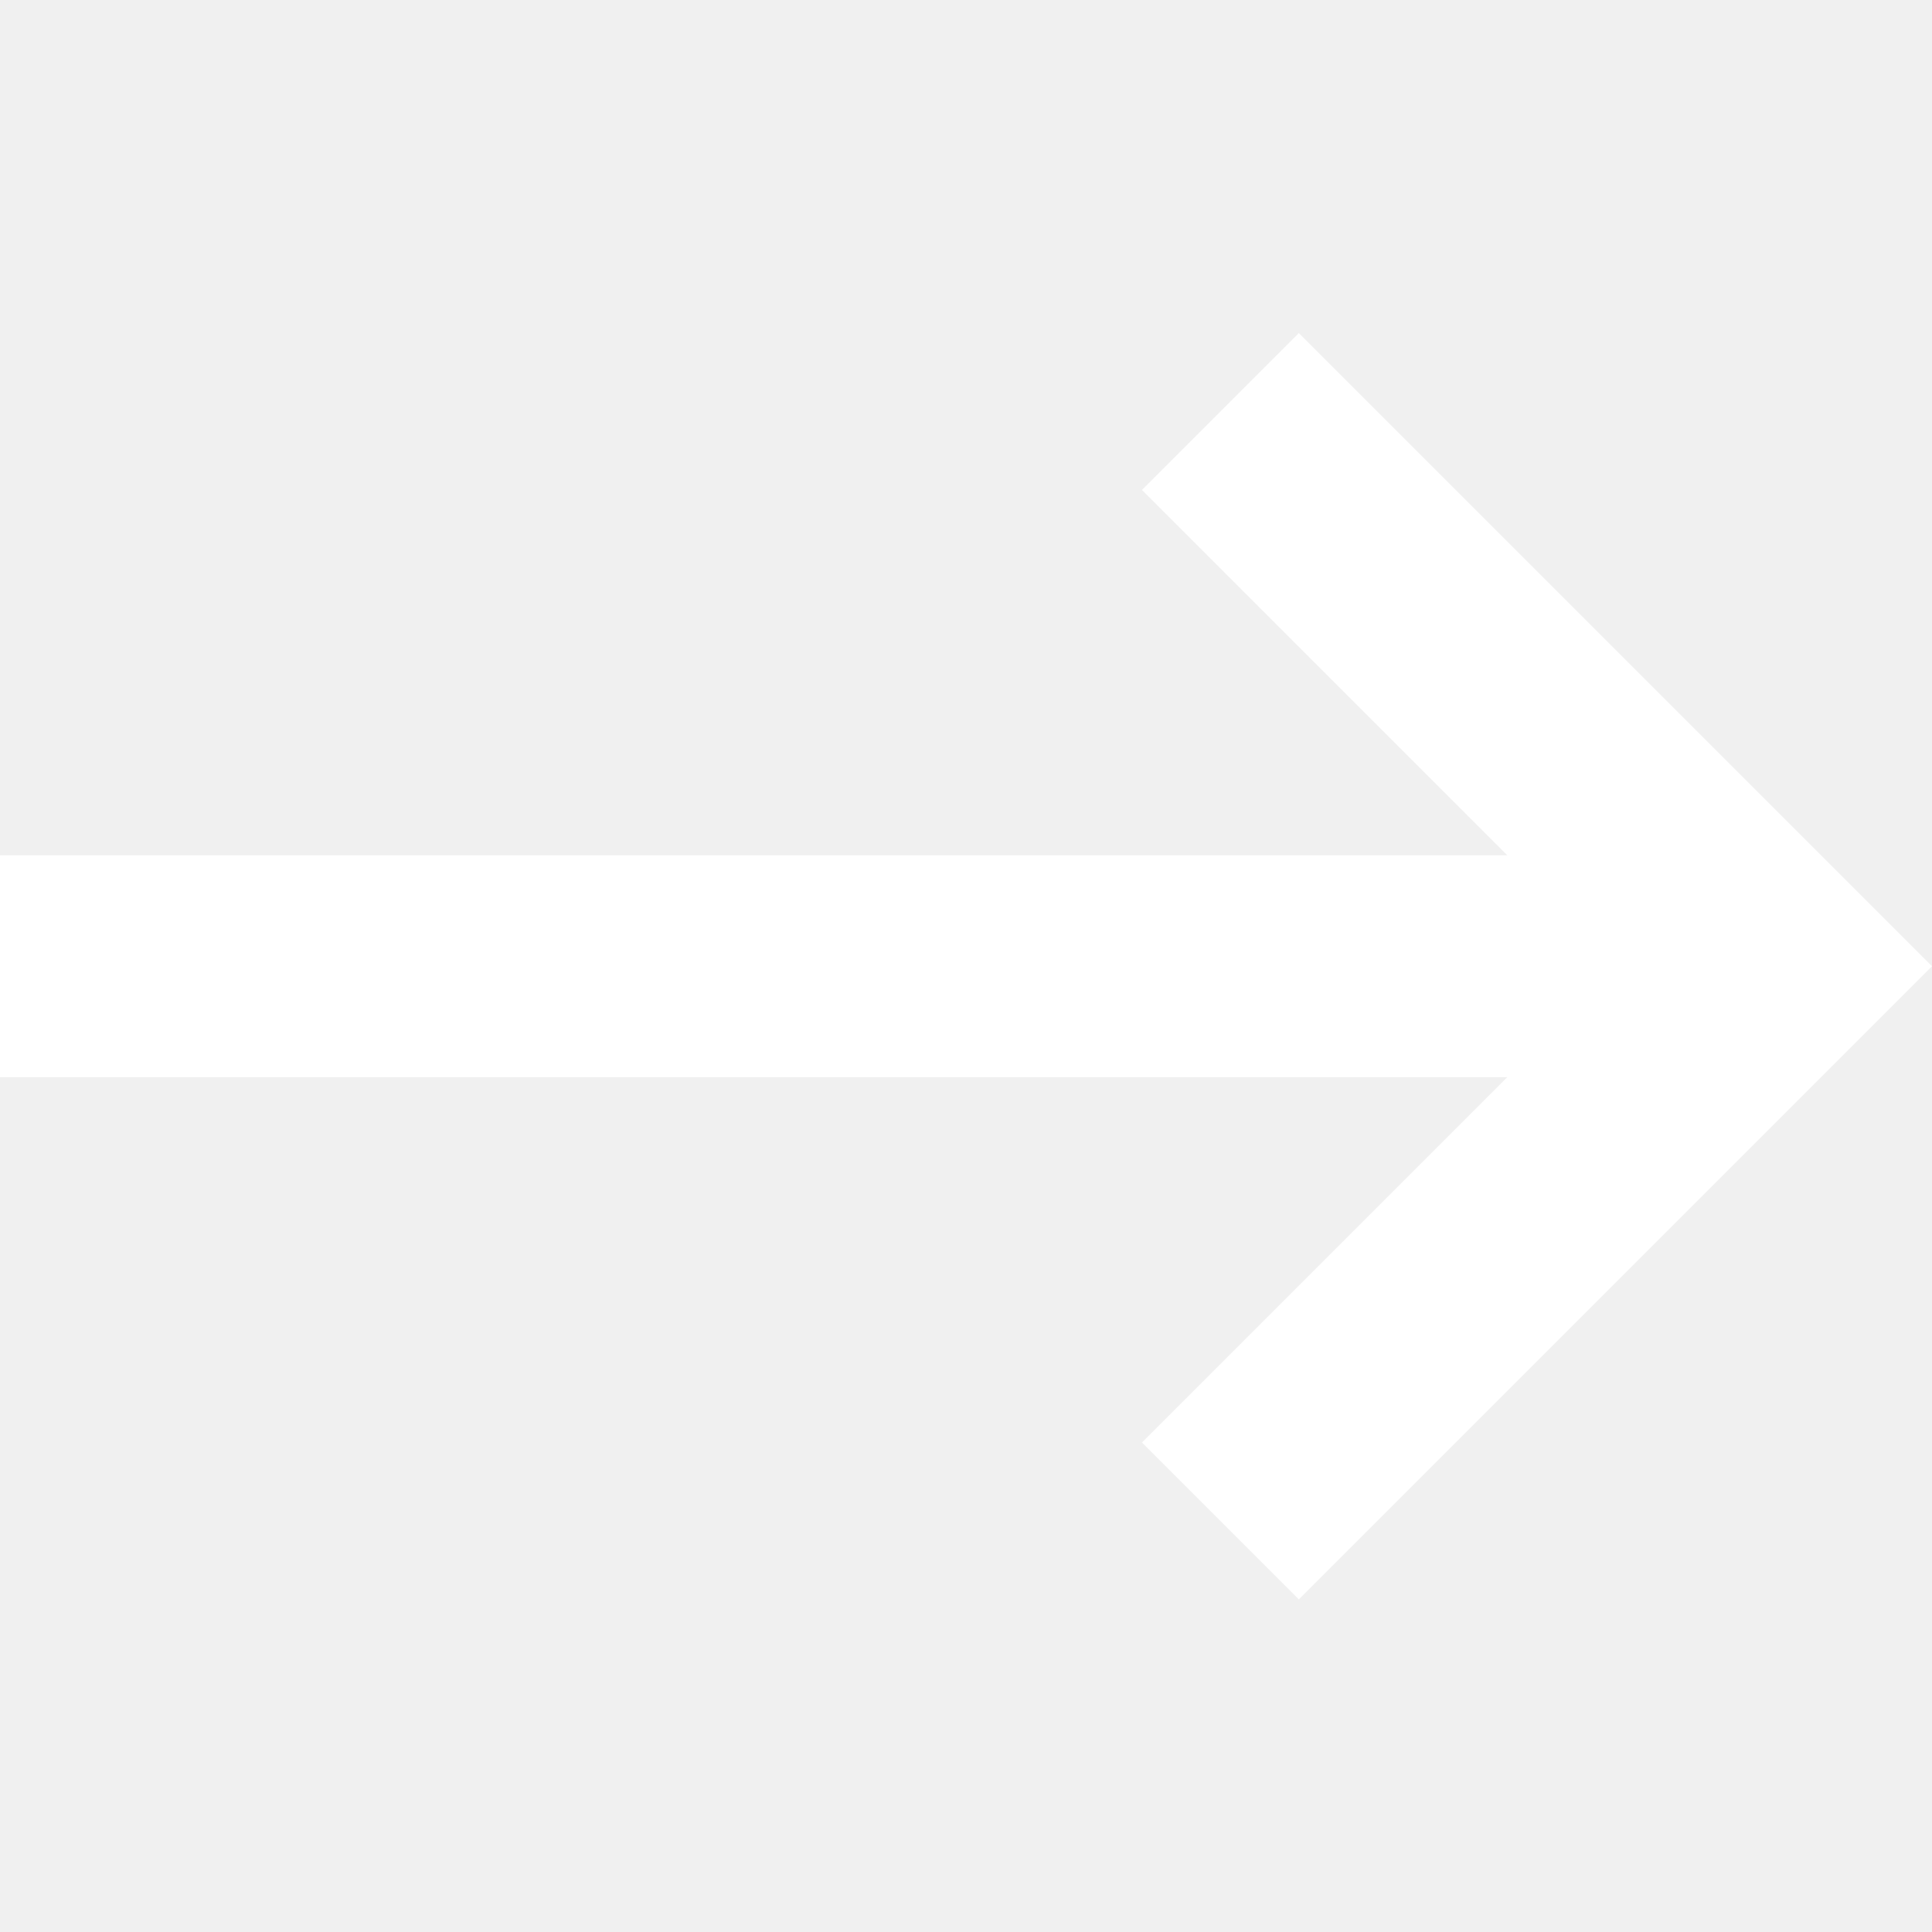
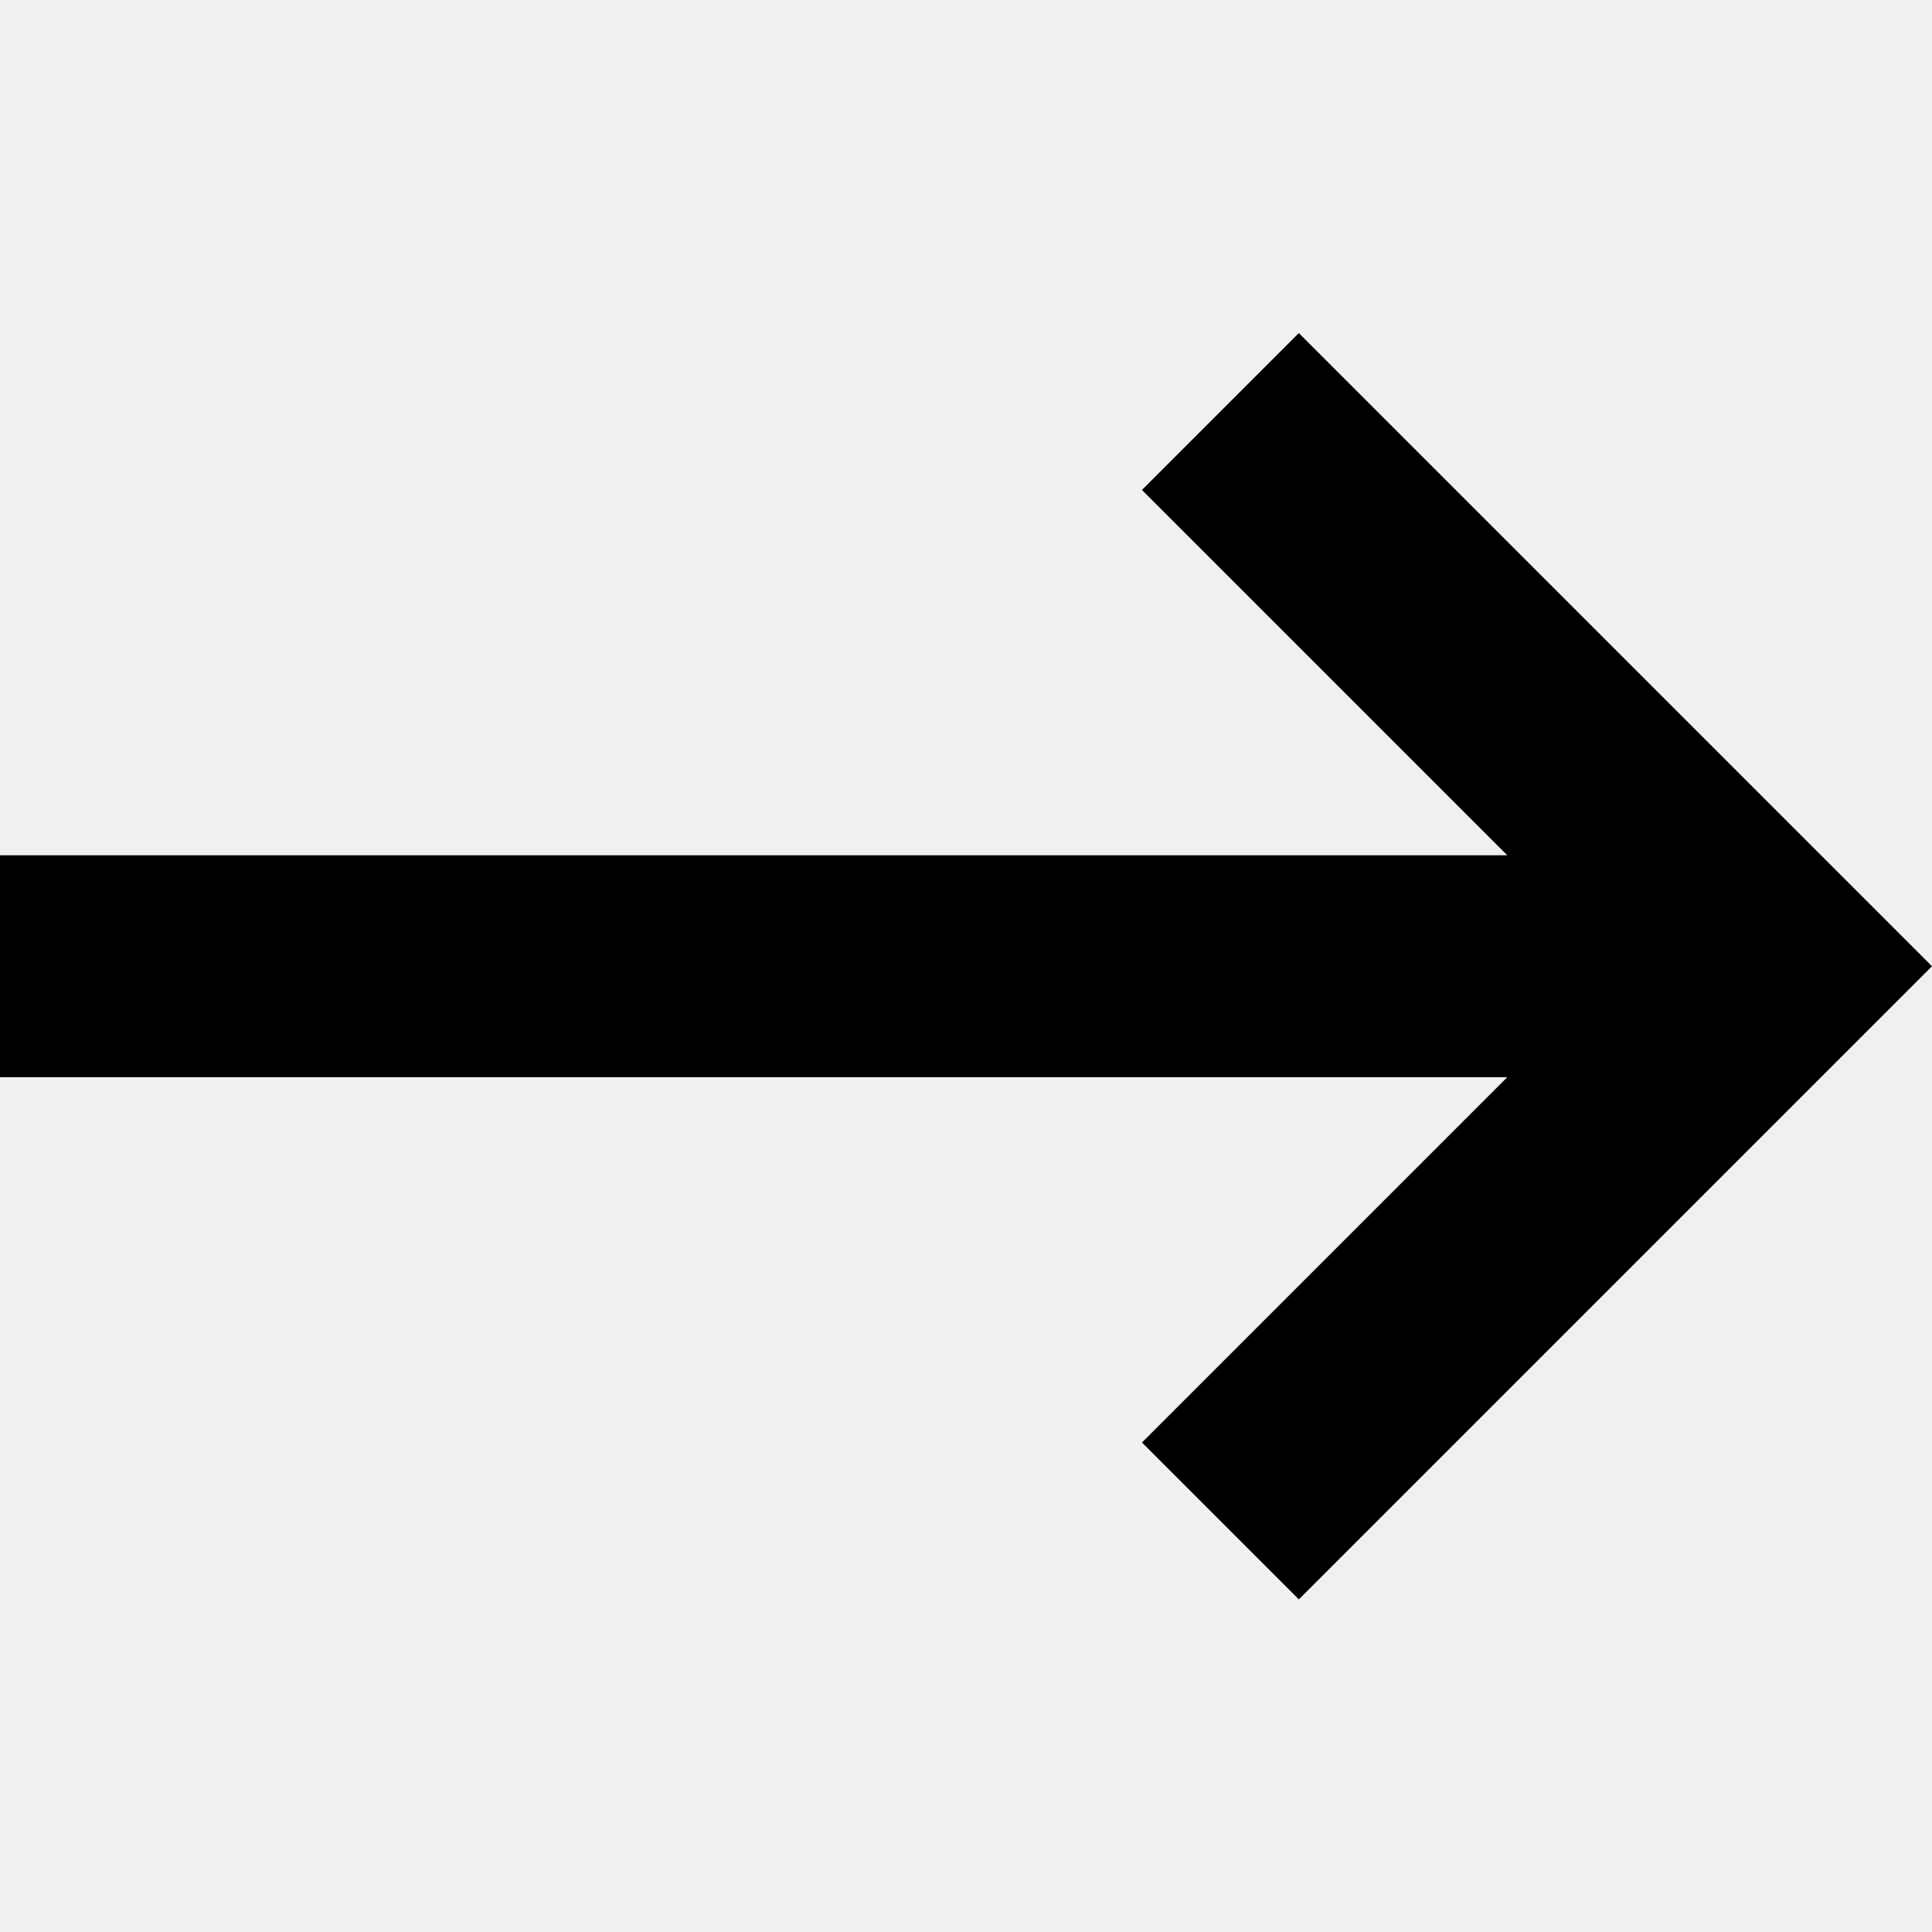
- <svg xmlns="http://www.w3.org/2000/svg" viewBox="0 0 1920 1920">
-   <path fill="#FFFFFF" d="M1290.761 331.004 1134.86 486.905l363.071 363.071H0v220.511h1497.931l-363.071 363.071 155.901 155.902 629.228-629.228z" fill-rule="evenodd" />
+ <svg xmlns="http://www.w3.org/2000/svg" class="ic-icon-svg" viewBox="0 0 1920 1920">
+   <path d="M1290.761 331.004 1134.86 486.905l363.071 363.071H0v220.511h1497.931l-363.071 363.071 155.901 155.902 629.228-629.228z" />
</svg>
